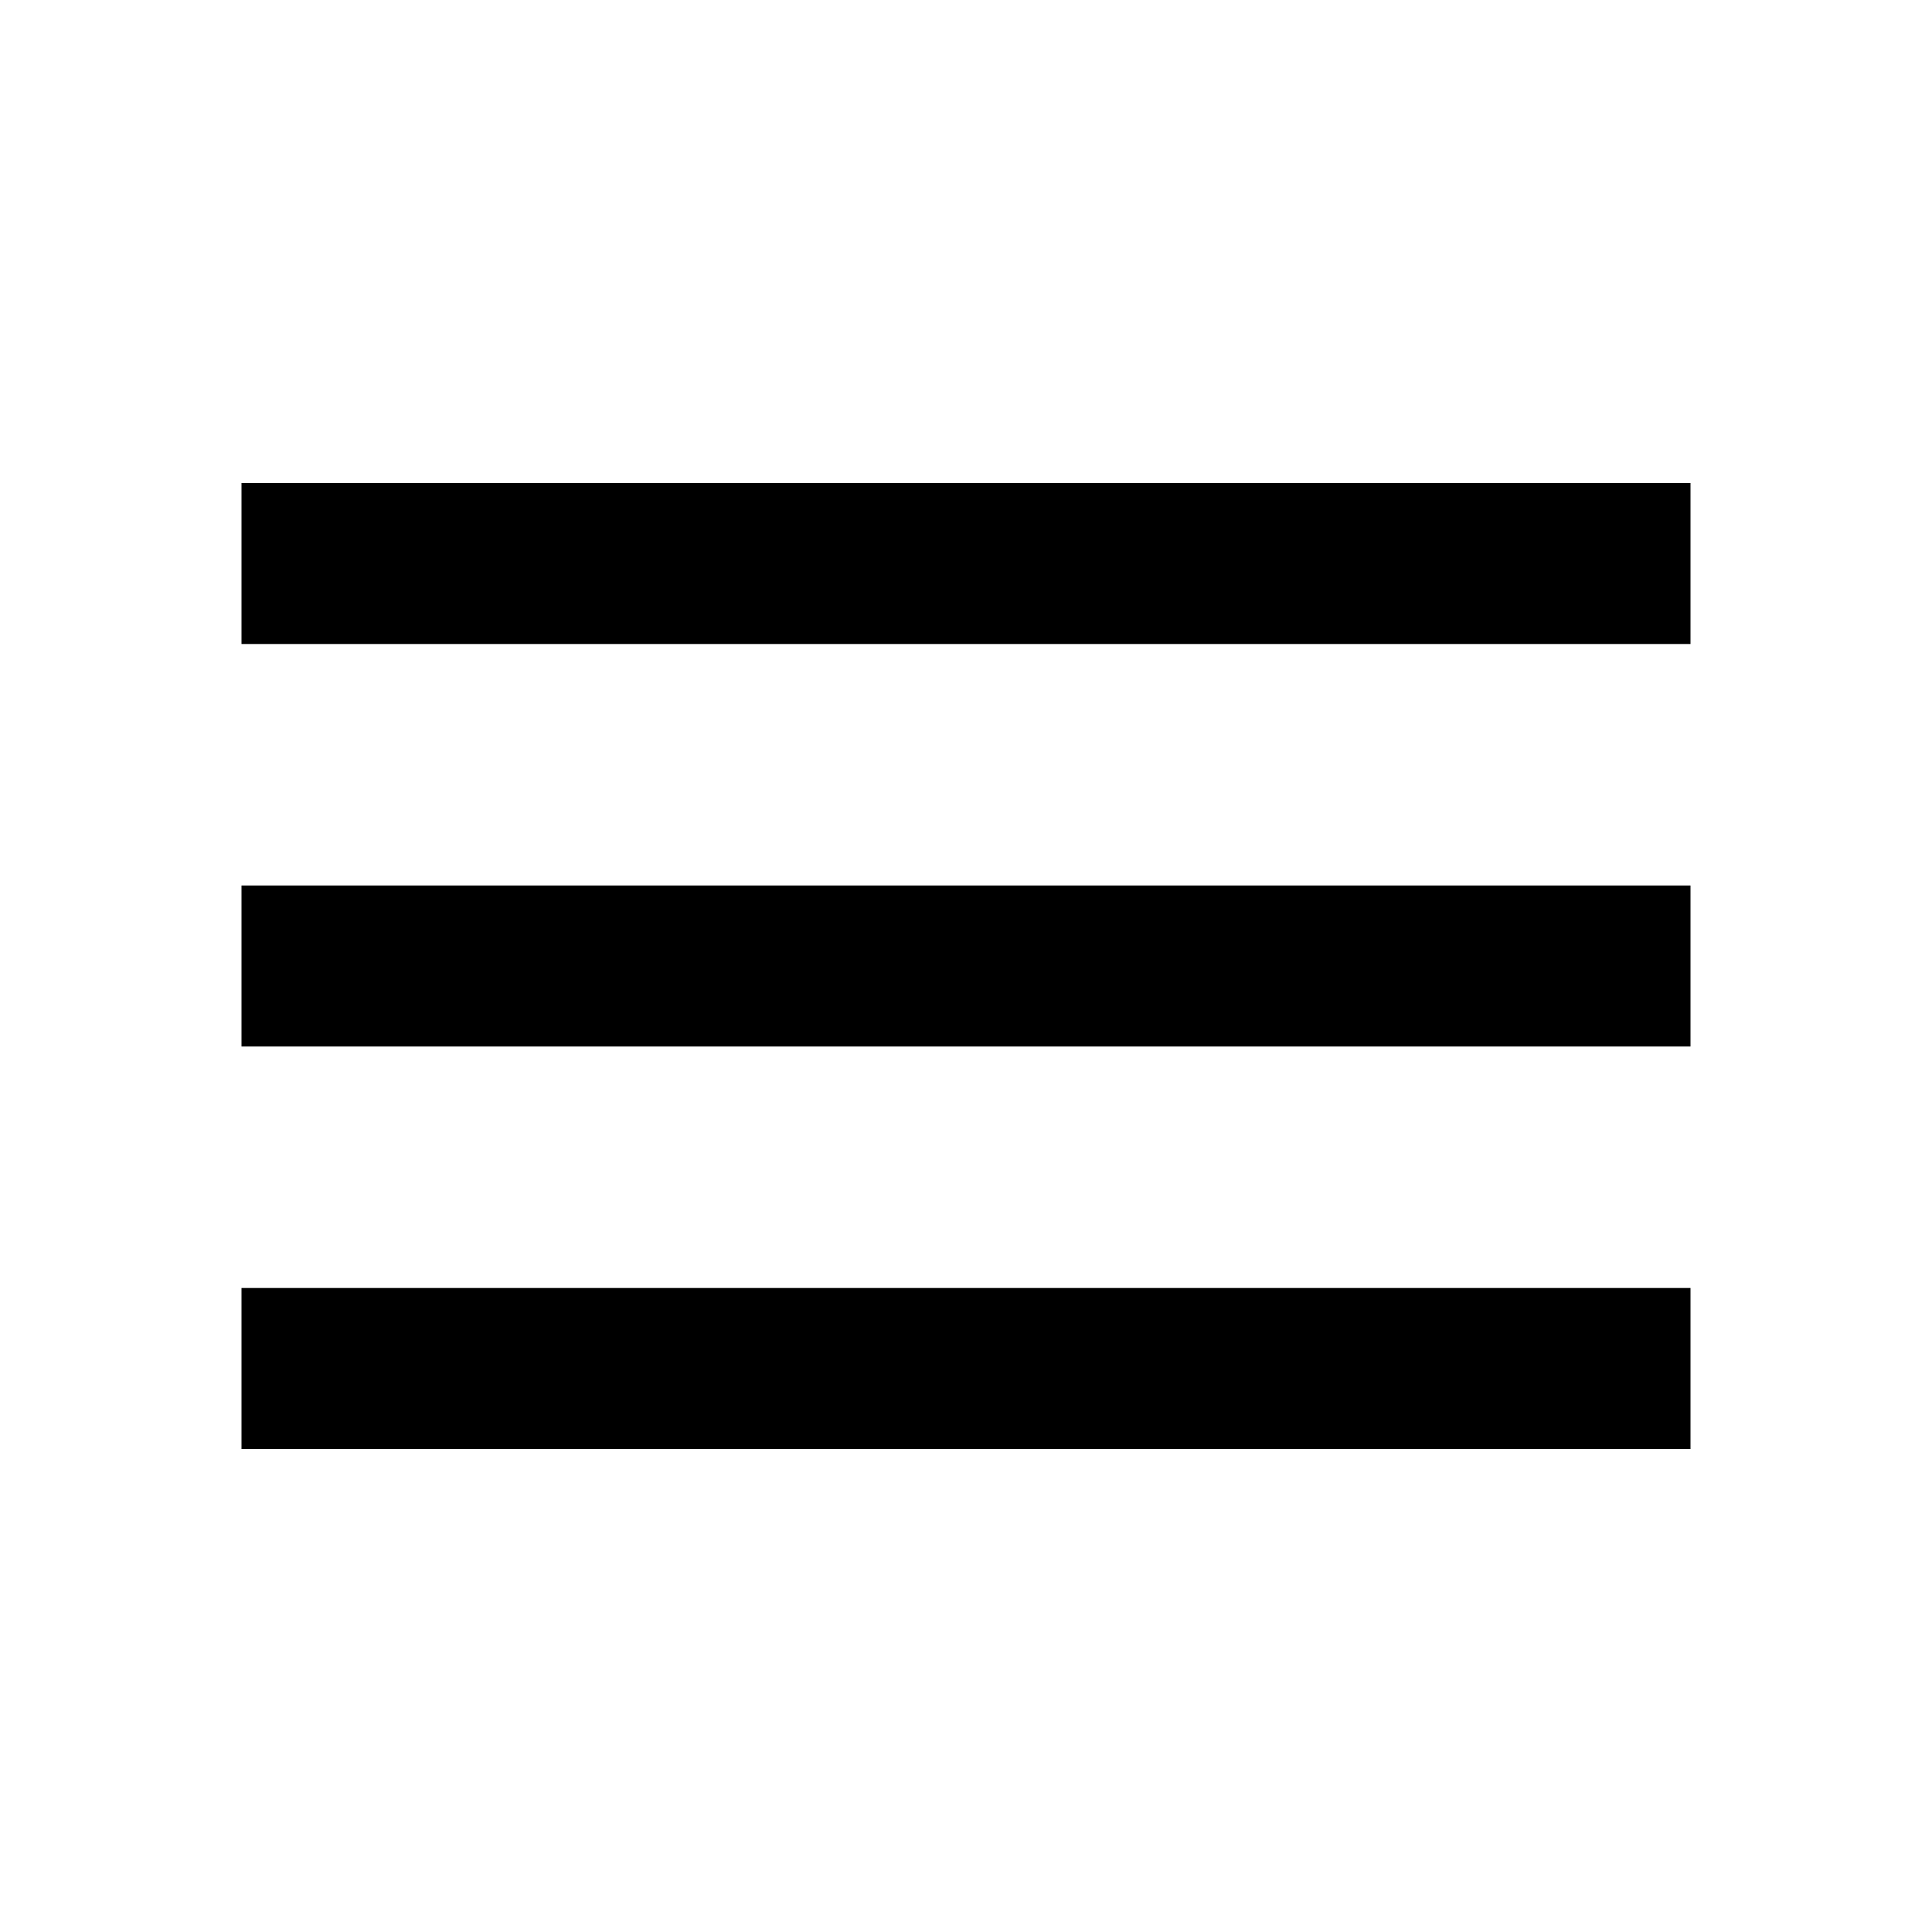
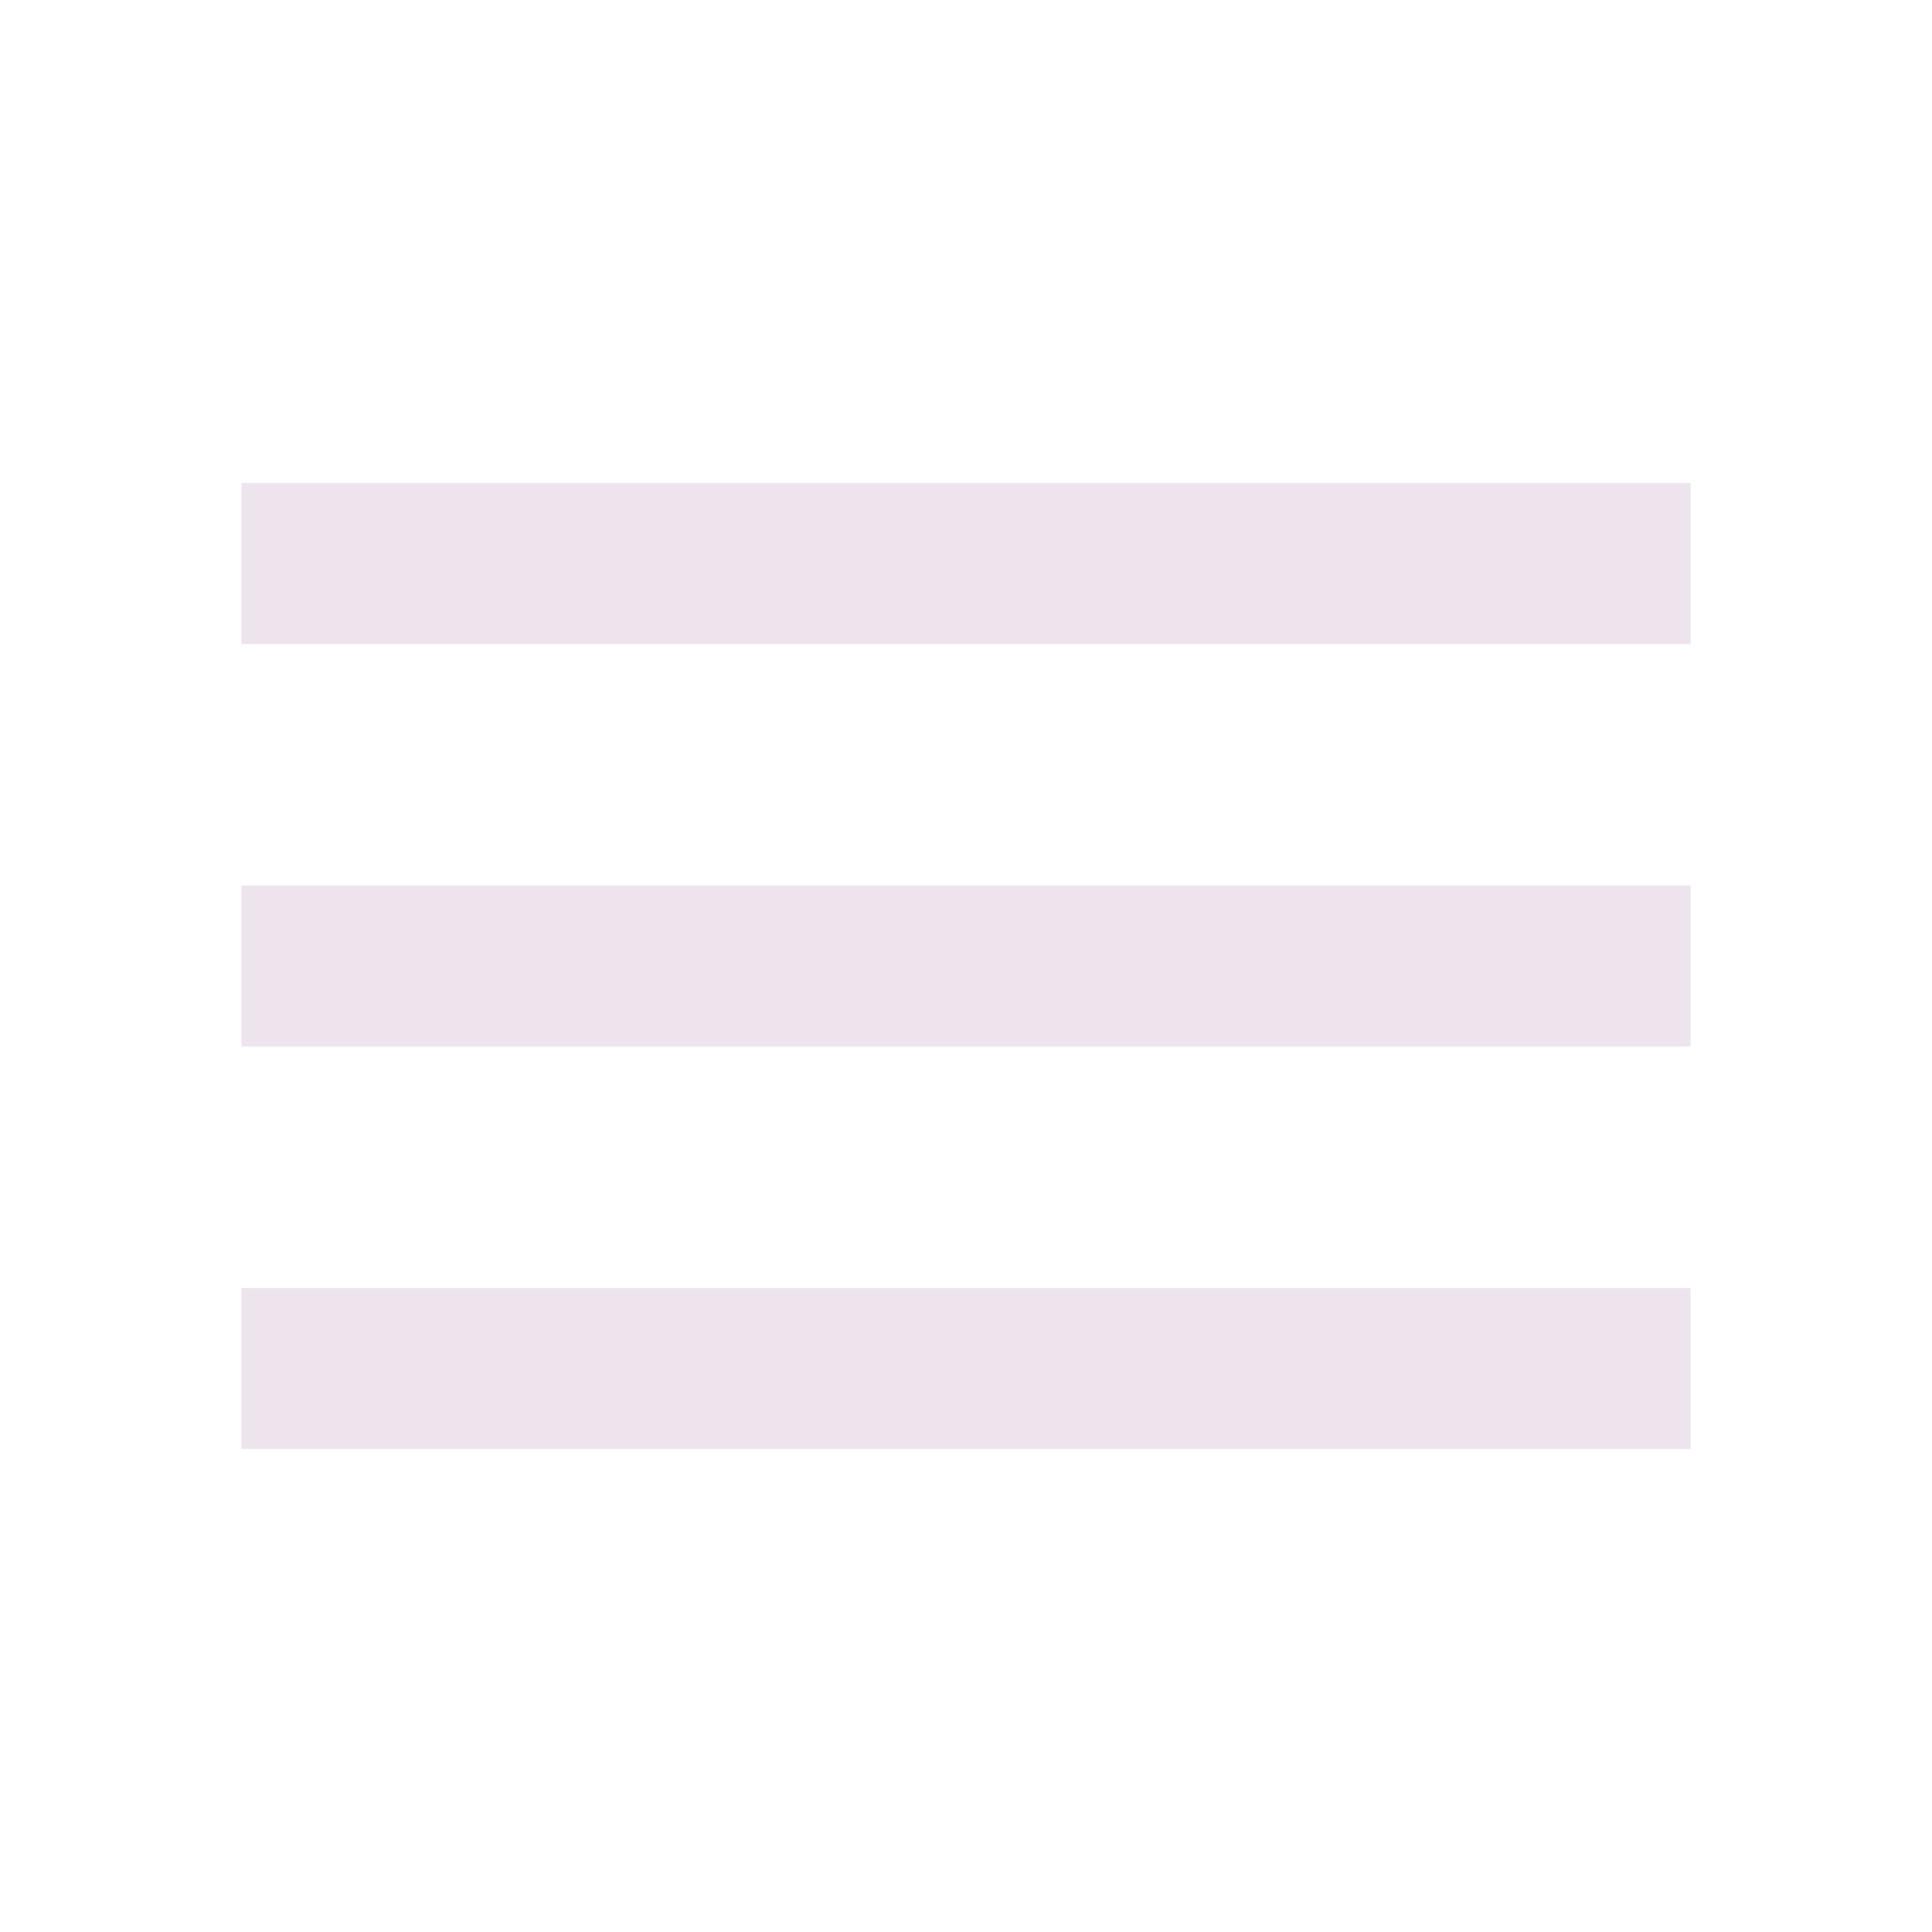
<svg xmlns="http://www.w3.org/2000/svg" width="150" height="150" viewBox="0 0 150 150" fill="none">
-   <path d="M18.75 112.5H131.25V100H18.75V112.5ZM18.75 81.25H131.25V68.75H18.75V81.25ZM18.75 37.5V50H131.25V37.5H18.75Z" fill="black" />
+   <path d="M18.75 112.5H131.25V100H18.75V112.5ZM18.75 81.25H131.25V68.75H18.75V81.25ZM18.75 37.5V50H131.25V37.5H18.75Z" fill="#ede4ed" />
</svg>
